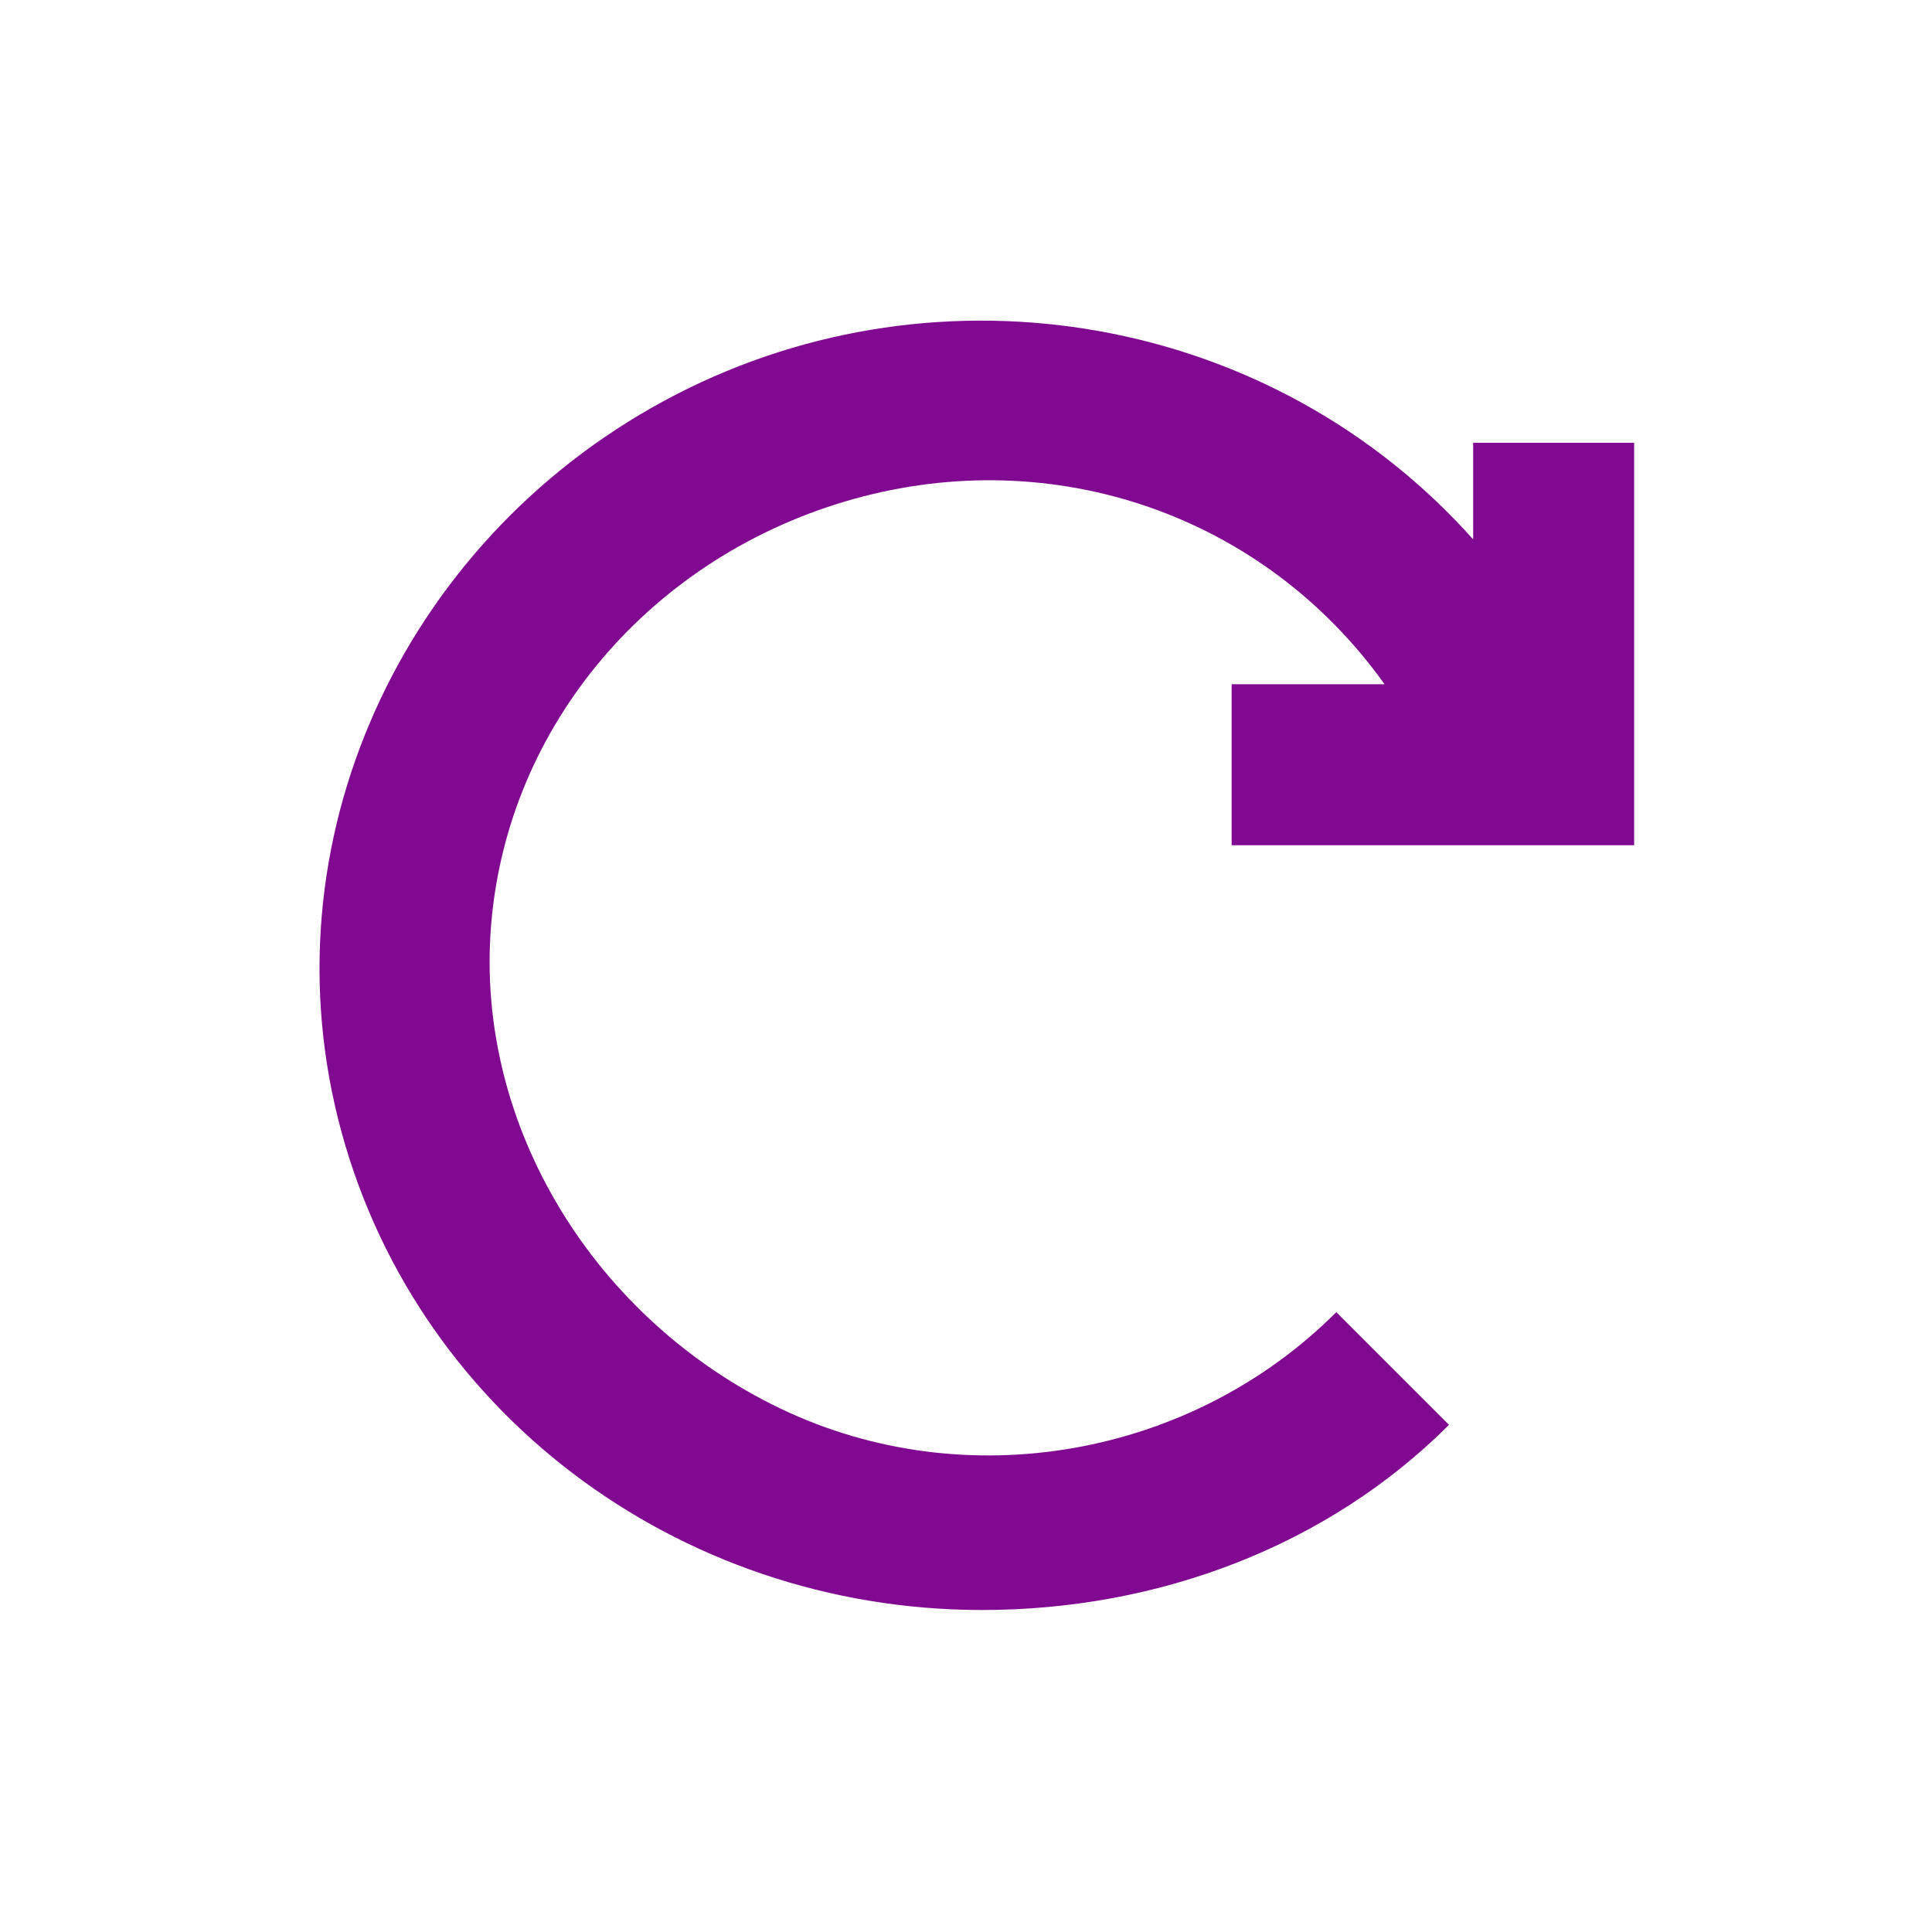
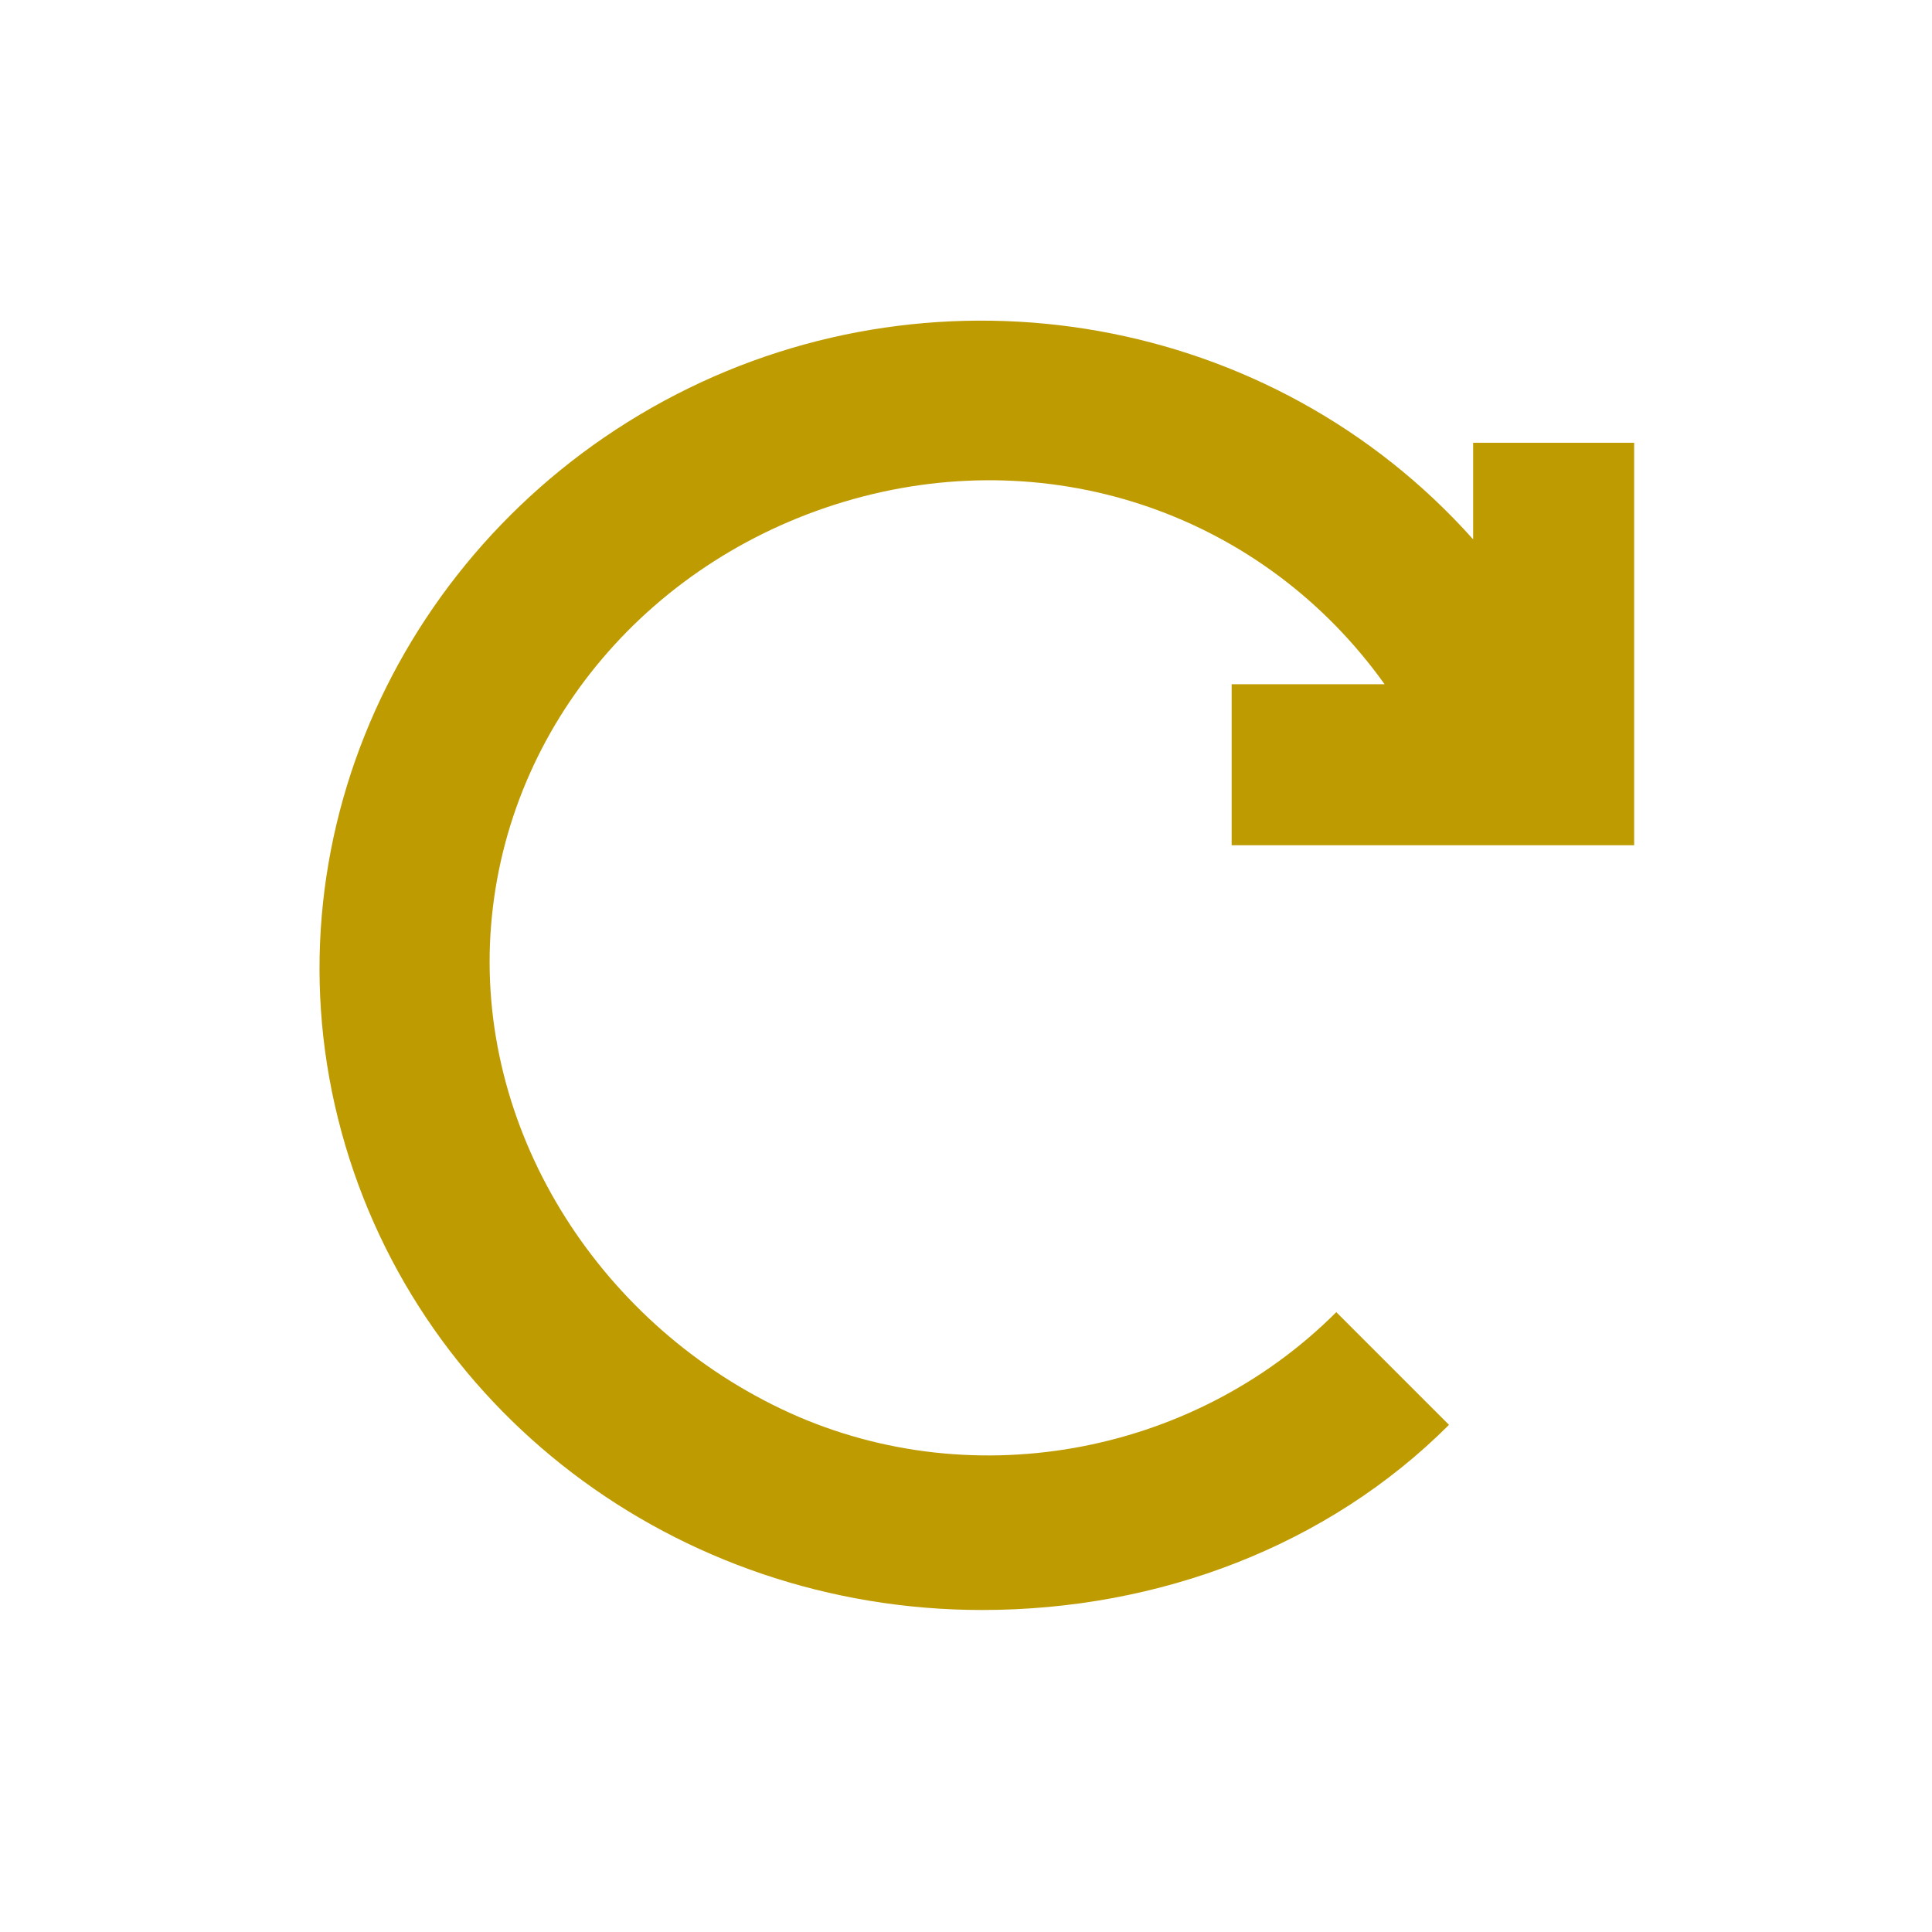
<svg xmlns="http://www.w3.org/2000/svg" version="1.1" id="svg10" x="0px" y="0px" viewBox="0 0 24 24" style="enable-background:new 0 0 24 24;" xml:space="preserve">
  <style type="text/css">
	.st0{fill:none;}
- 	.st1{fill:#810890;}
+ 	.st1{fill:#bf9b02;}
</style>
  <g id="Artboard">
    <g id="ic-update" transform="translate(2, 2)">
      <polygon id="Rectangle_4642" class="st0" points="0,0 20,0 20,20 0,20   " />
      <path id="Path_18962" class="st1" d="M13.2,8.5h5.1v-5h-2v1.2c-2.5-2.8-6.6-3.5-9.9-1.8    s-5.1,5.4-4.2,9s4.2,6.1,8,6.1c2.2,0,4.3-0.8,5.8-2.3l-1.4-1.4c-1.8,1.8-4.6,2.3-6.9,1.2s-3.8-3.5-3.6-6s2-4.6,4.5-5.3    s5.1,0.2,6.6,2.3h-1.9v2H13.2z" />
    </g>
  </g>
</svg>
